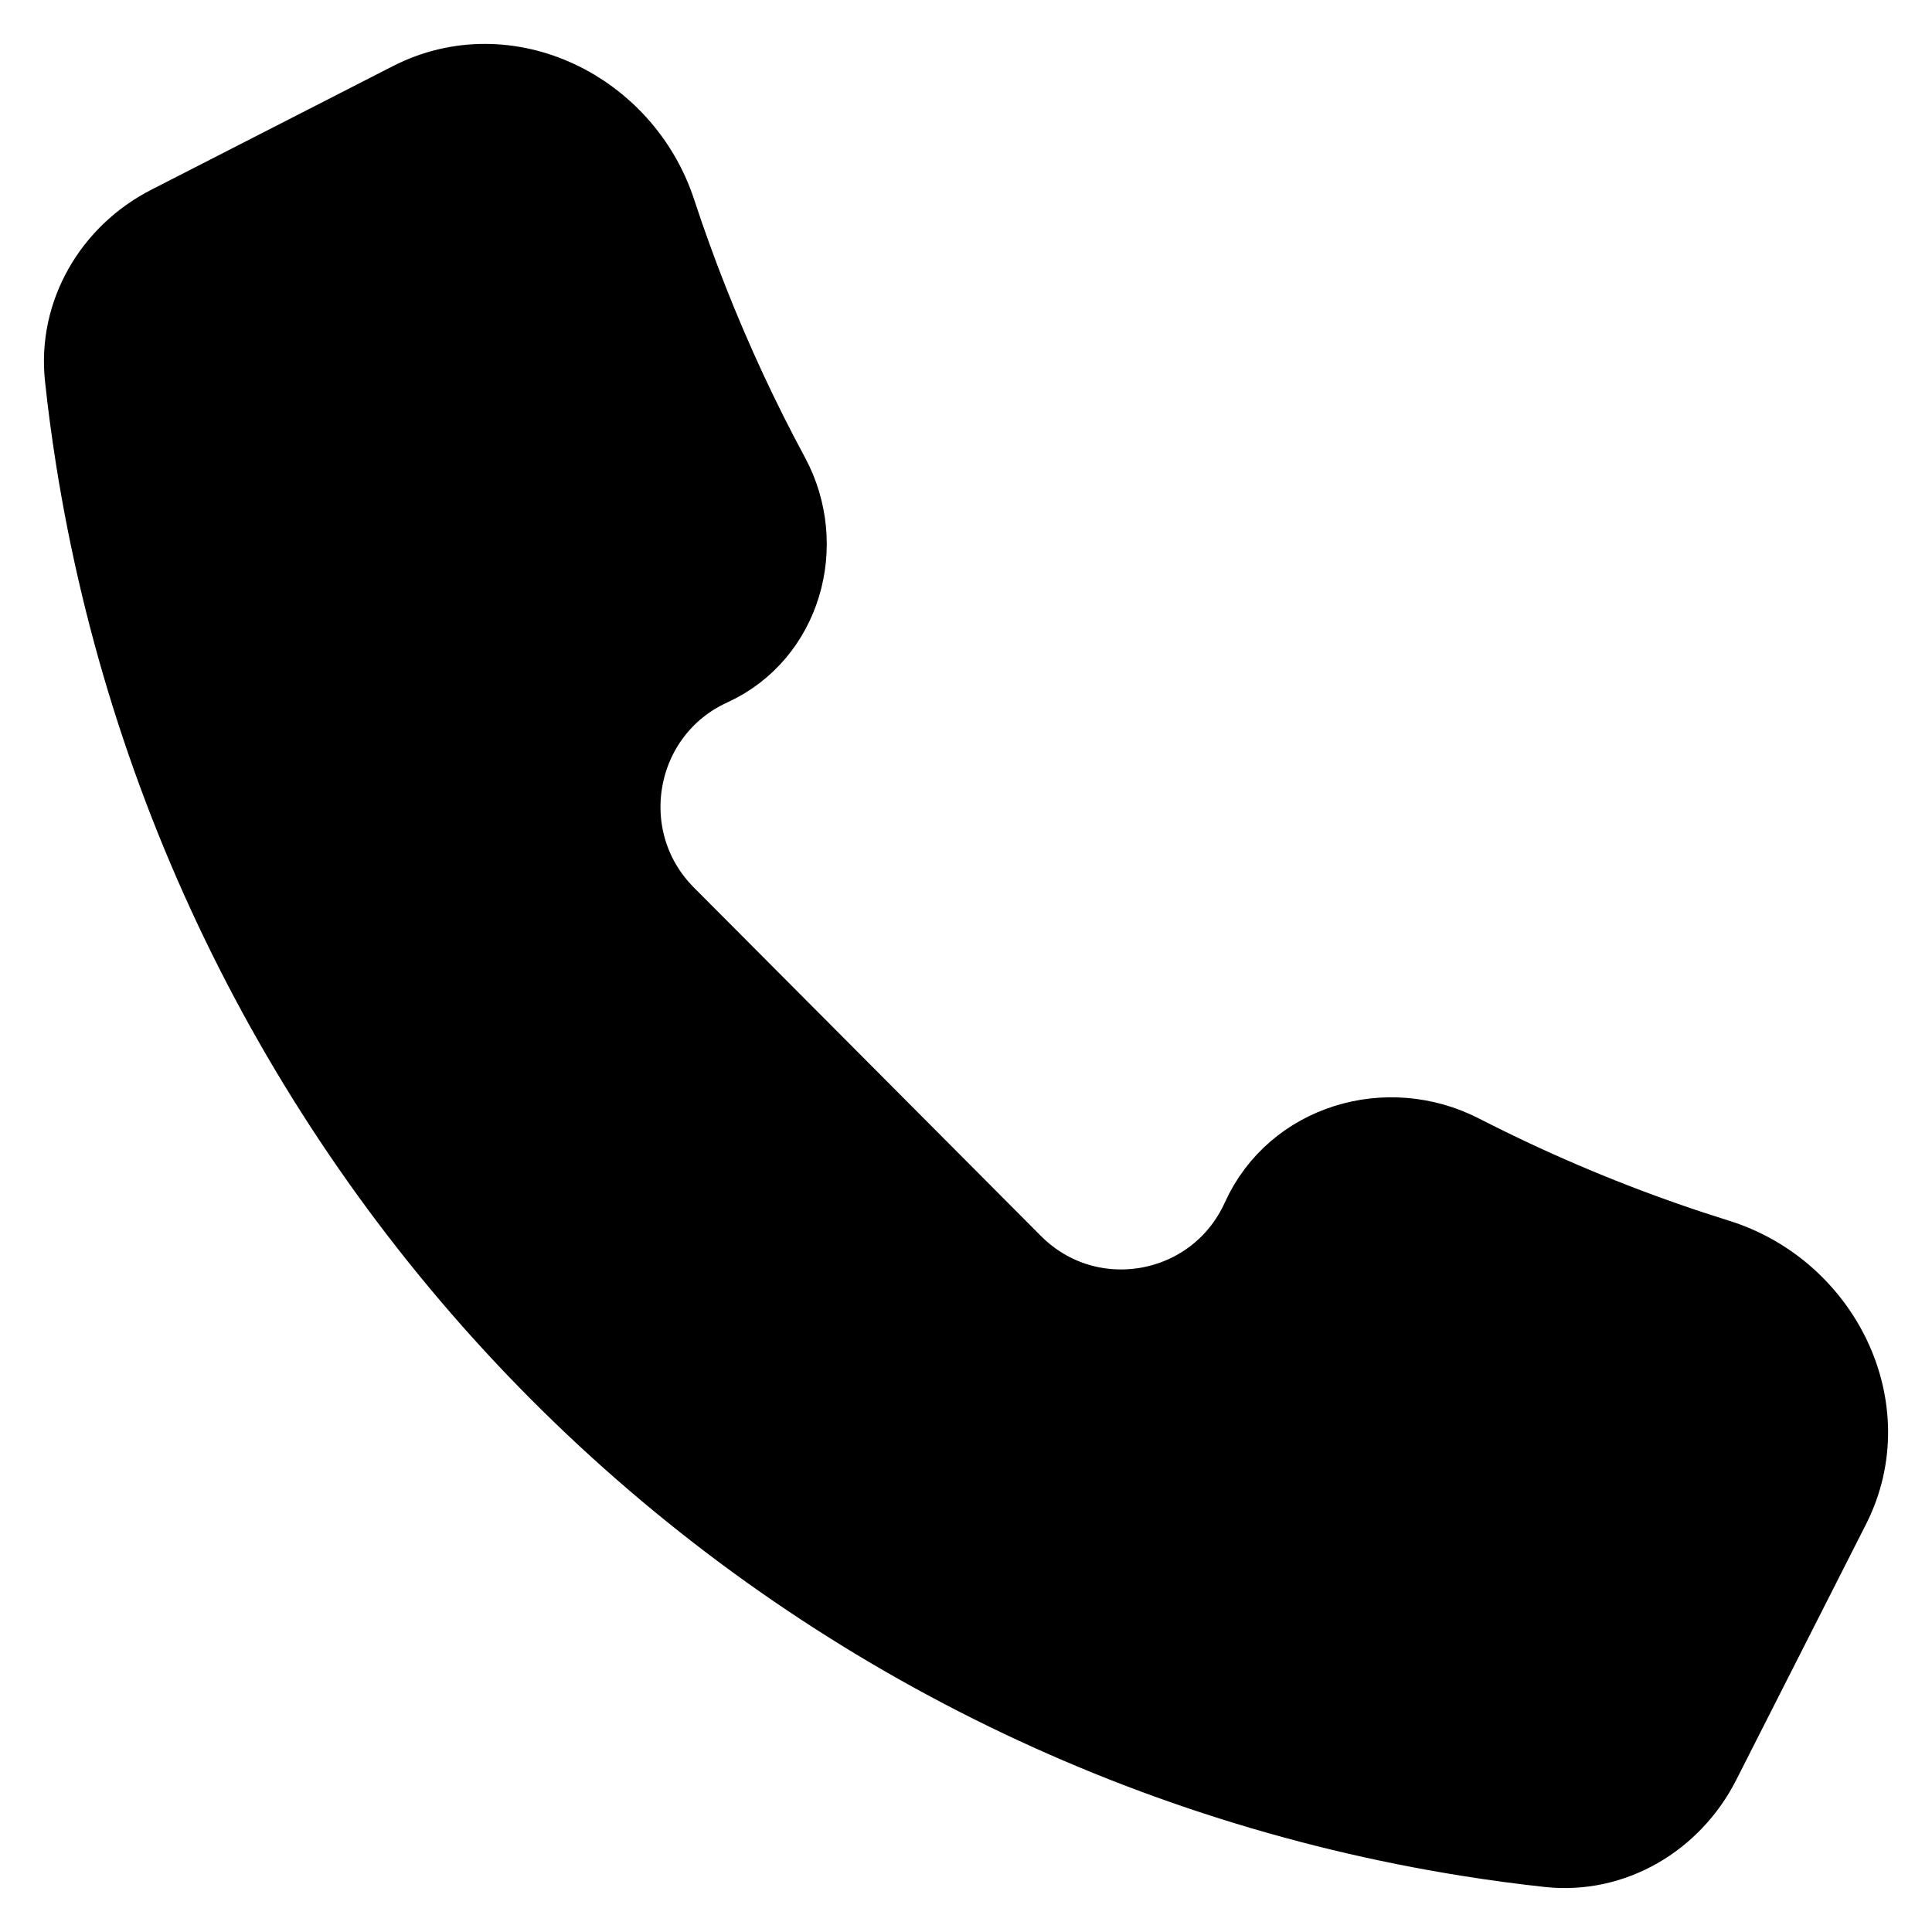
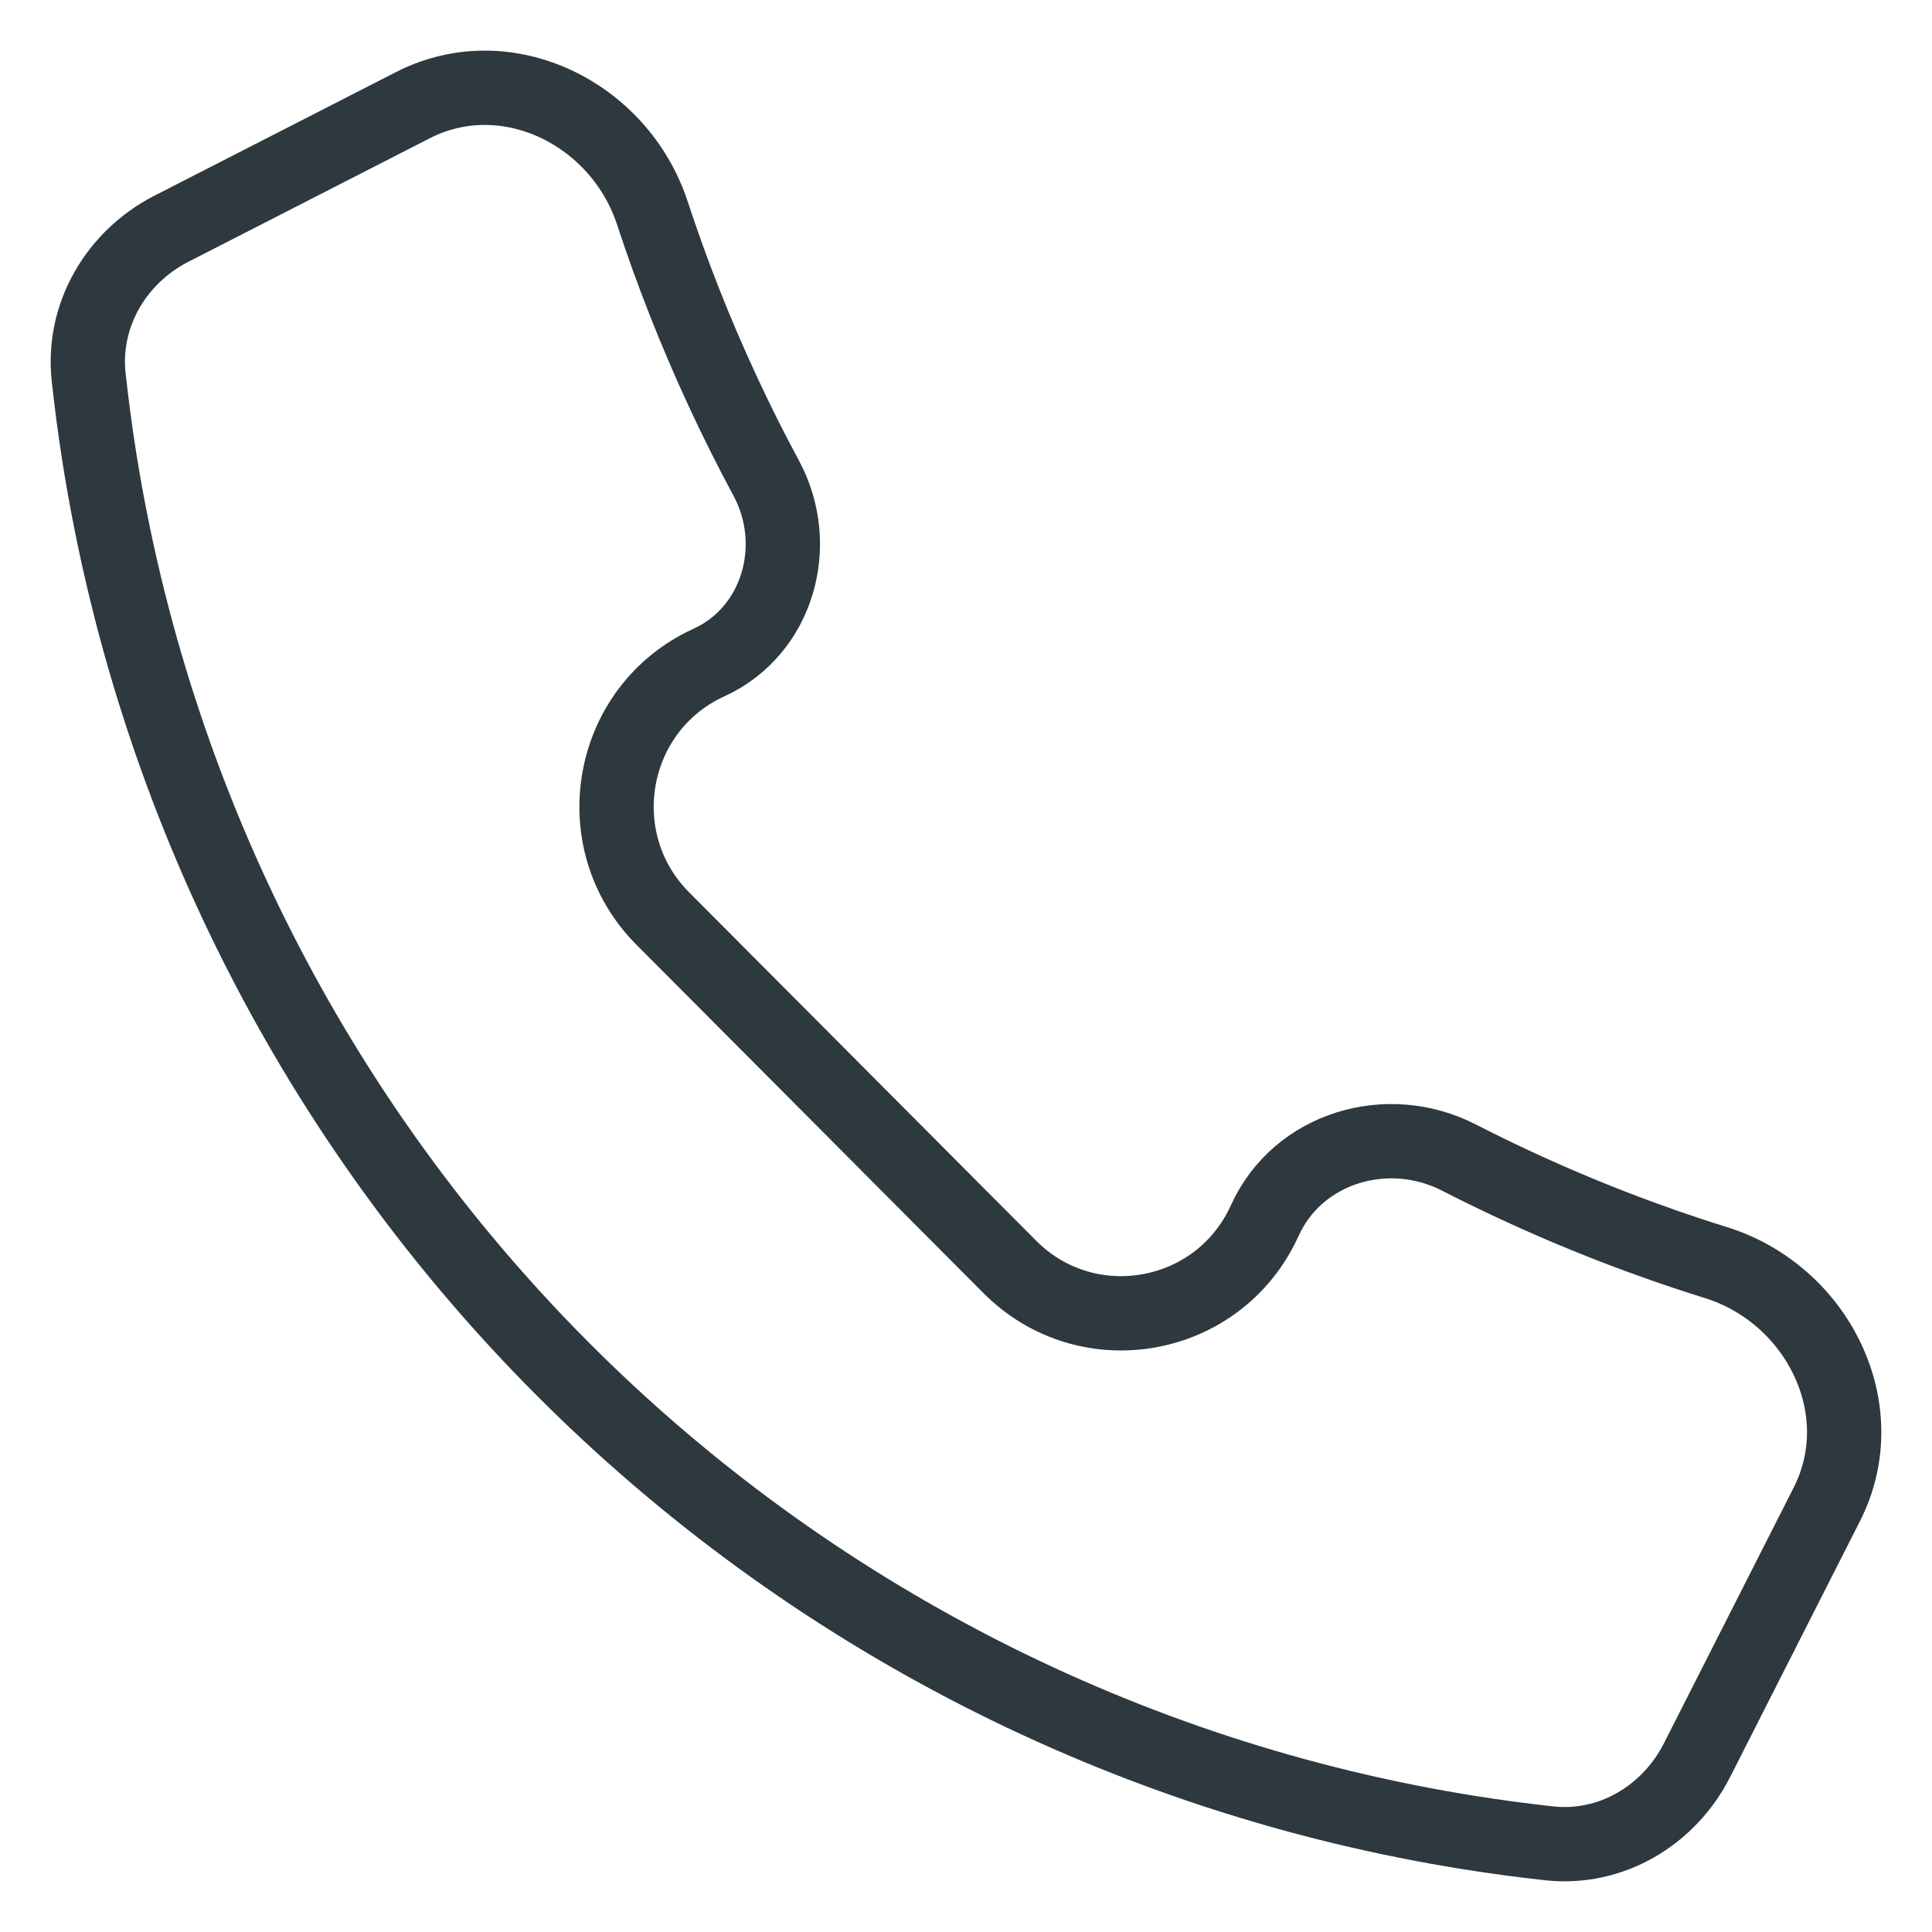
- <svg xmlns="http://www.w3.org/2000/svg" width="22" height="22" viewBox="0 0 22 22">
-   <path d="M19.324 20.044C19.003 20.675 18.344 21.067 17.643 20.99C17.341 20.957 17.04 20.917 16.74 20.869C12.823 20.247 9.203 18.395 6.399 15.58C3.595 12.765 1.75 9.13 1.13 5.198C1.083 4.897 1.042 4.595 1.01 4.292C0.933 3.588 1.323 2.926 1.952 2.605L4.702 1.198C5.767 0.653 7.055 1.288 7.429 2.427C7.656 3.118 7.925 3.798 8.233 4.463C8.388 4.796 8.552 5.124 8.726 5.446C9.136 6.208 8.859 7.186 8.074 7.544C6.933 8.065 6.661 9.569 7.547 10.459L11.499 14.427C12.386 15.317 13.884 15.044 14.403 13.899C14.78 13.066 15.801 12.765 16.612 13.181C16.808 13.281 17.007 13.379 17.208 13.473C17.968 13.829 18.748 14.131 19.541 14.378C20.696 14.739 21.352 16.047 20.803 17.13L19.324 20.044Z" stroke="currentColor" stroke-linecap="round" stroke-linejoin="round" />
+ <svg xmlns="http://www.w3.org/2000/svg" width="26" height="26" viewBox="0 0 26 26" fill="none">
+   <path d="M22.837 23.689C22.458 24.434 21.679 24.897 20.85 24.807C20.494 24.768 20.138 24.72 19.783 24.664C15.154 23.927 10.876 21.739 7.562 18.412C4.248 15.085 2.069 10.79 1.335 6.143C1.279 5.787 1.232 5.43 1.193 5.073C1.103 4.241 1.564 3.458 2.307 3.078L5.557 1.415C6.815 0.772 8.338 1.522 8.78 2.869C9.048 3.685 9.365 4.488 9.73 5.274C9.913 5.668 10.107 6.056 10.312 6.436C10.797 7.337 10.47 8.492 9.541 8.916C8.193 9.531 7.872 11.309 8.919 12.361L13.59 17.05C14.637 18.101 16.409 17.779 17.021 16.425C17.467 15.442 18.674 15.086 19.632 15.577C19.864 15.696 20.099 15.811 20.336 15.922C21.235 16.343 22.156 16.7 23.094 16.992C24.459 17.419 25.234 18.965 24.585 20.244L22.837 23.689Z" stroke="#2D383F" stroke-linecap="round" stroke-linejoin="round" />
</svg>
